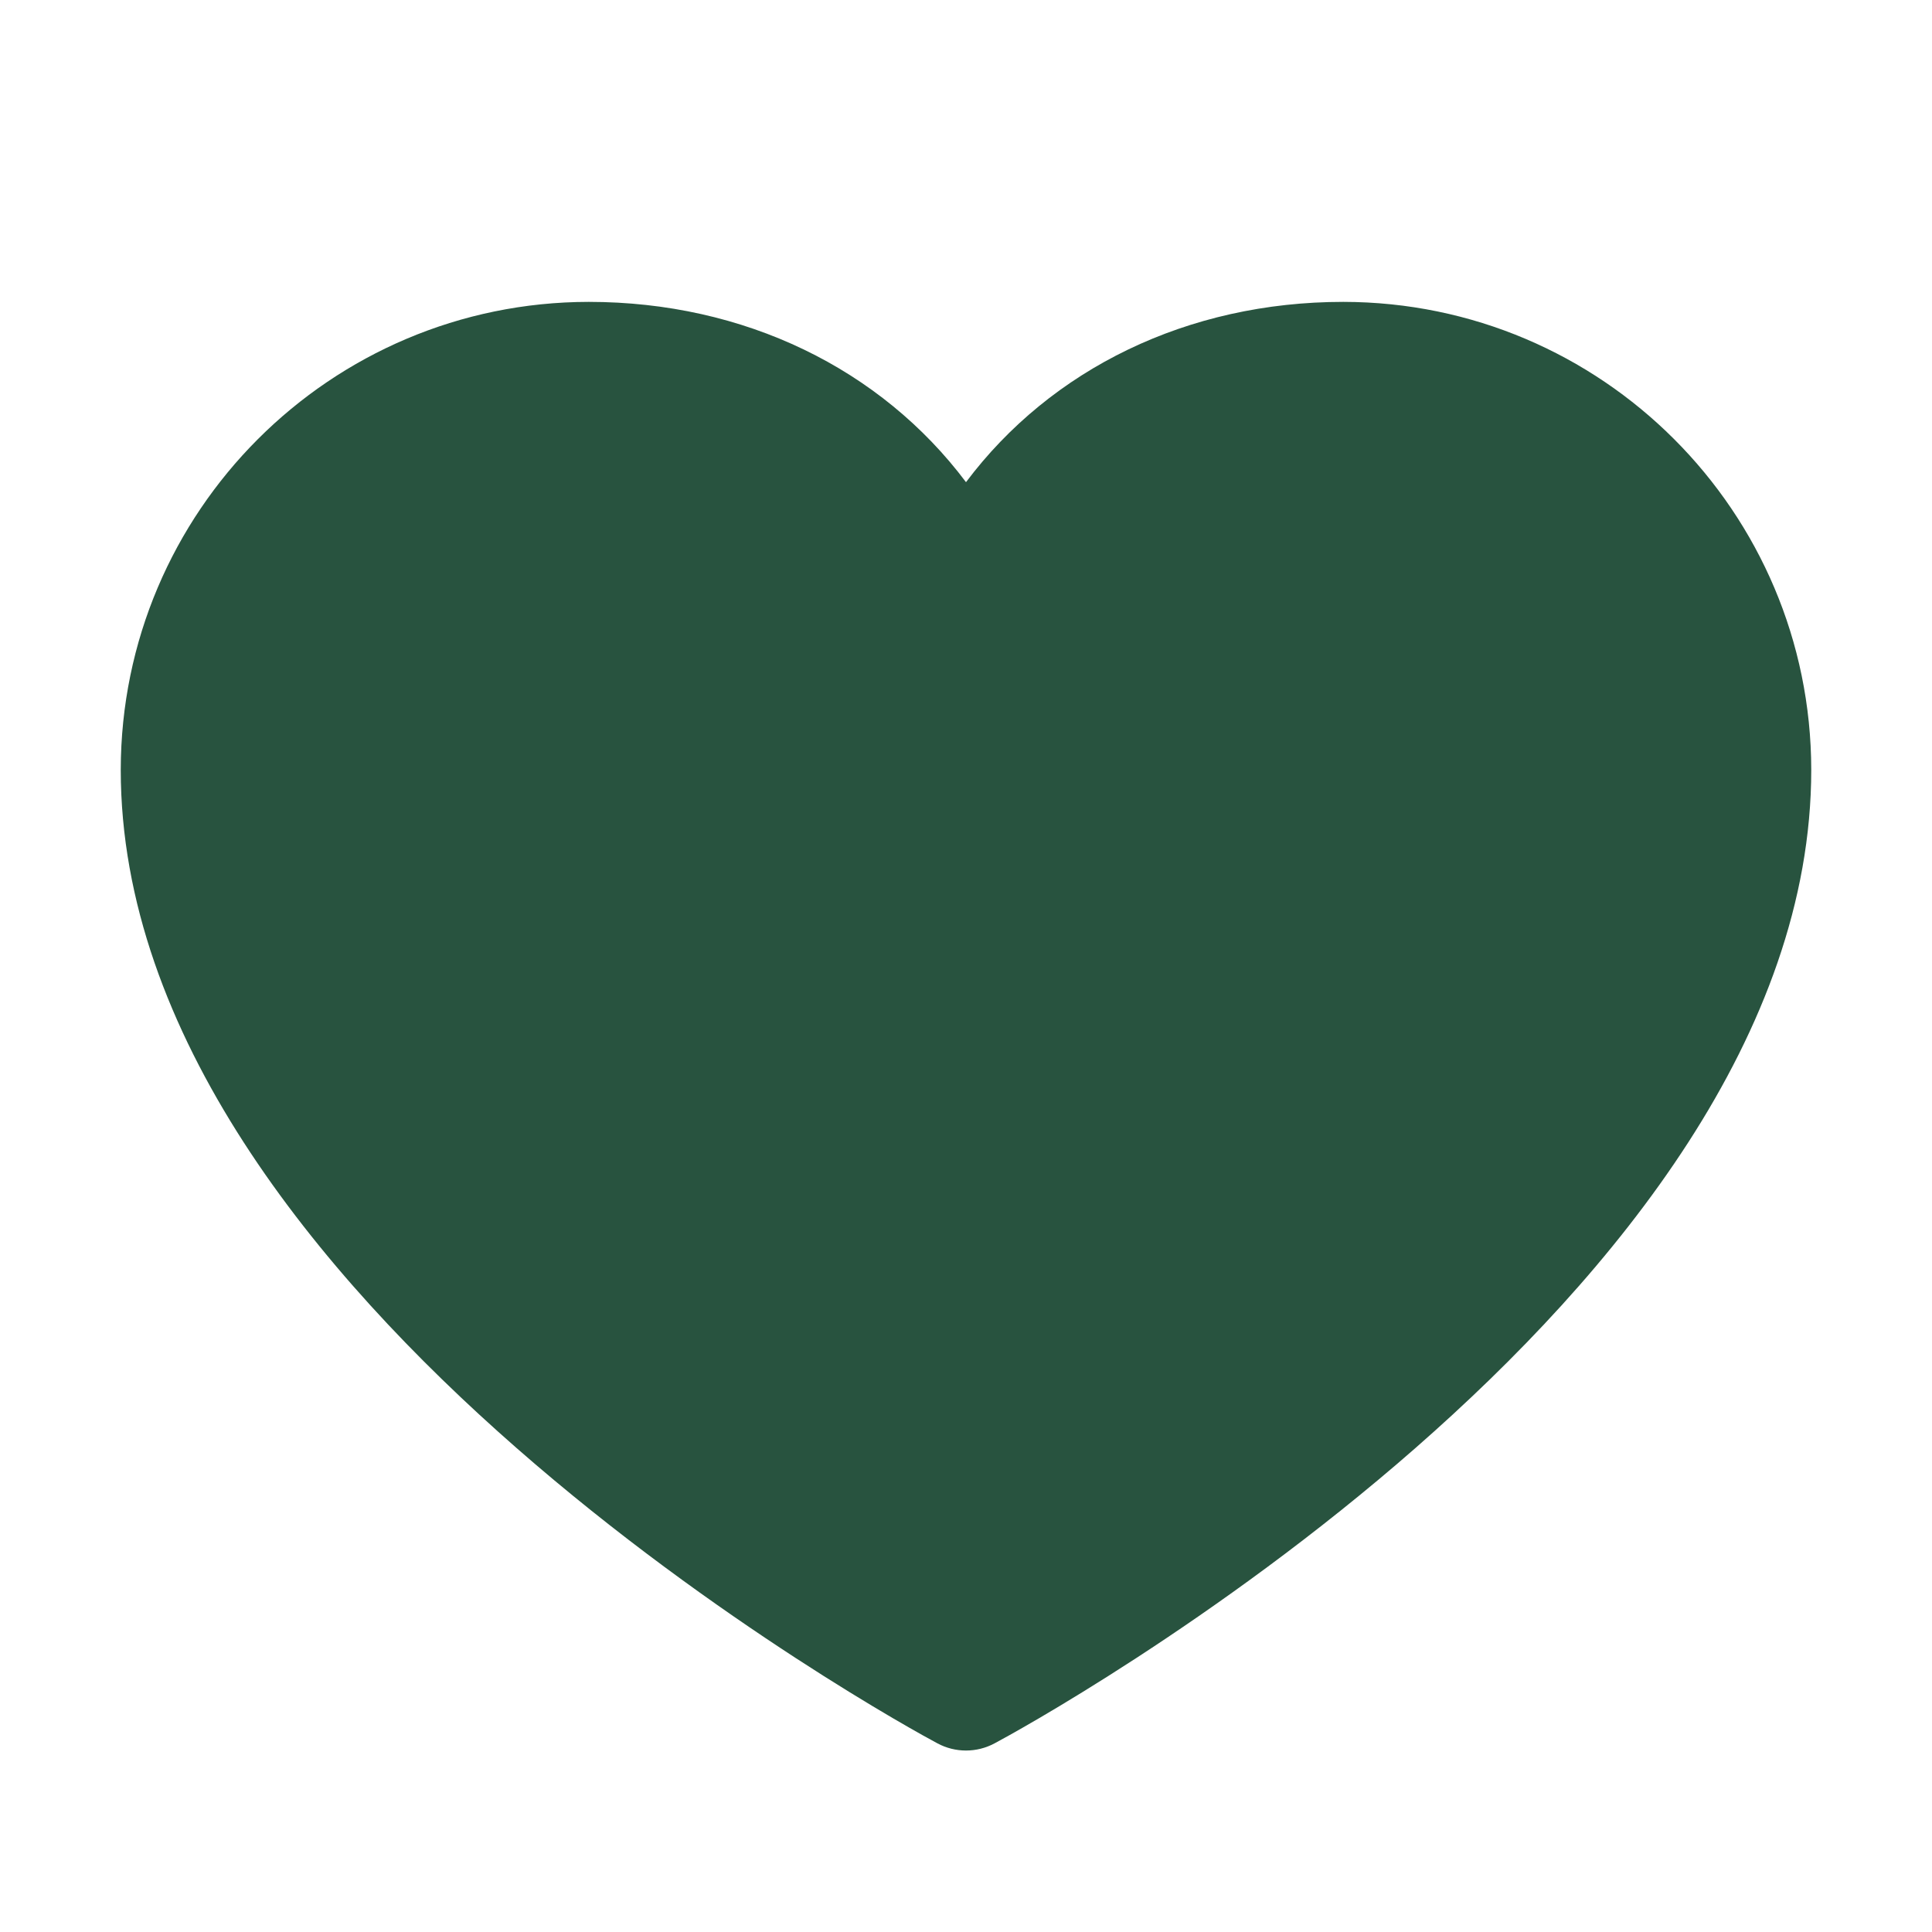
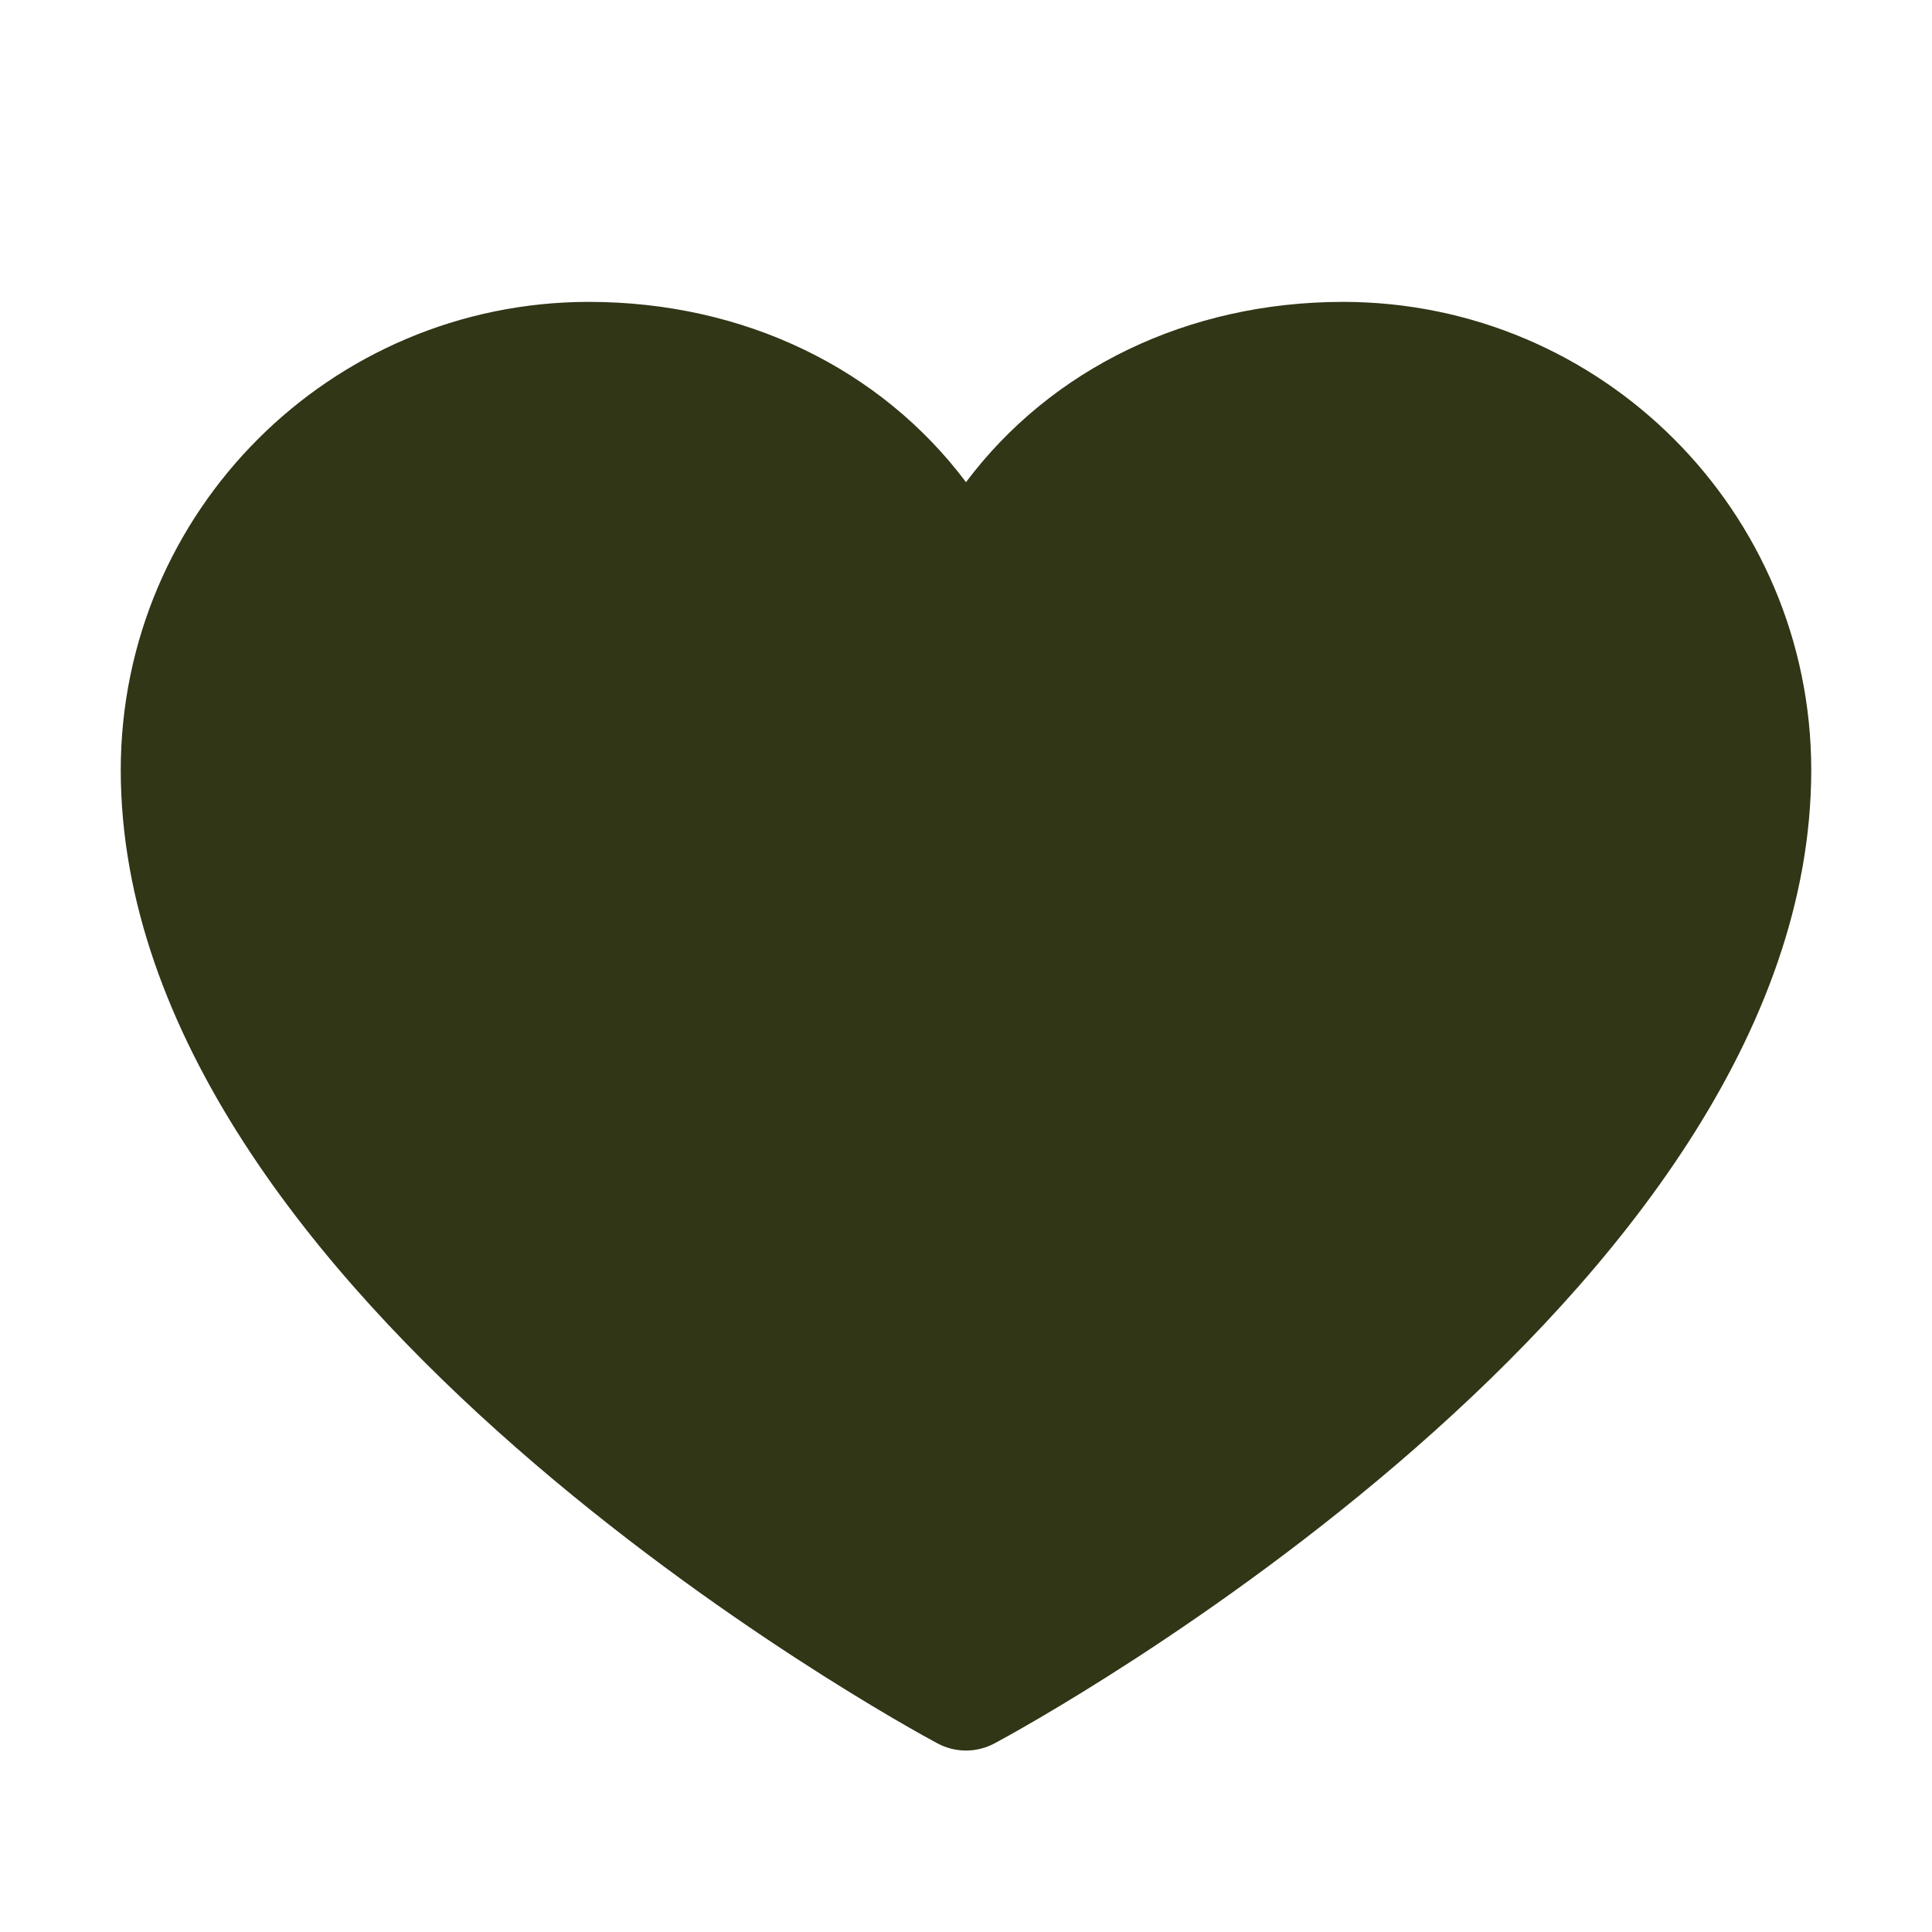
- <svg xmlns="http://www.w3.org/2000/svg" viewBox="0 0 256 256" fill="#28533f">
+ <svg xmlns="http://www.w3.org/2000/svg" viewBox="0 0 256 256" fill="#303616">
  <path d="M240,102c0,70-103.79,126.66-108.21,129a8,8,0,0,1-7.58,0C119.79,228.66,16,172,16,102A62.07,62.07,0,0,1,78,40c20.65,0,38.73,8.88,50,23.89C139.27,48.88,157.35,40,178,40A62.07,62.07,0,0,1,240,102Z" />
</svg>
